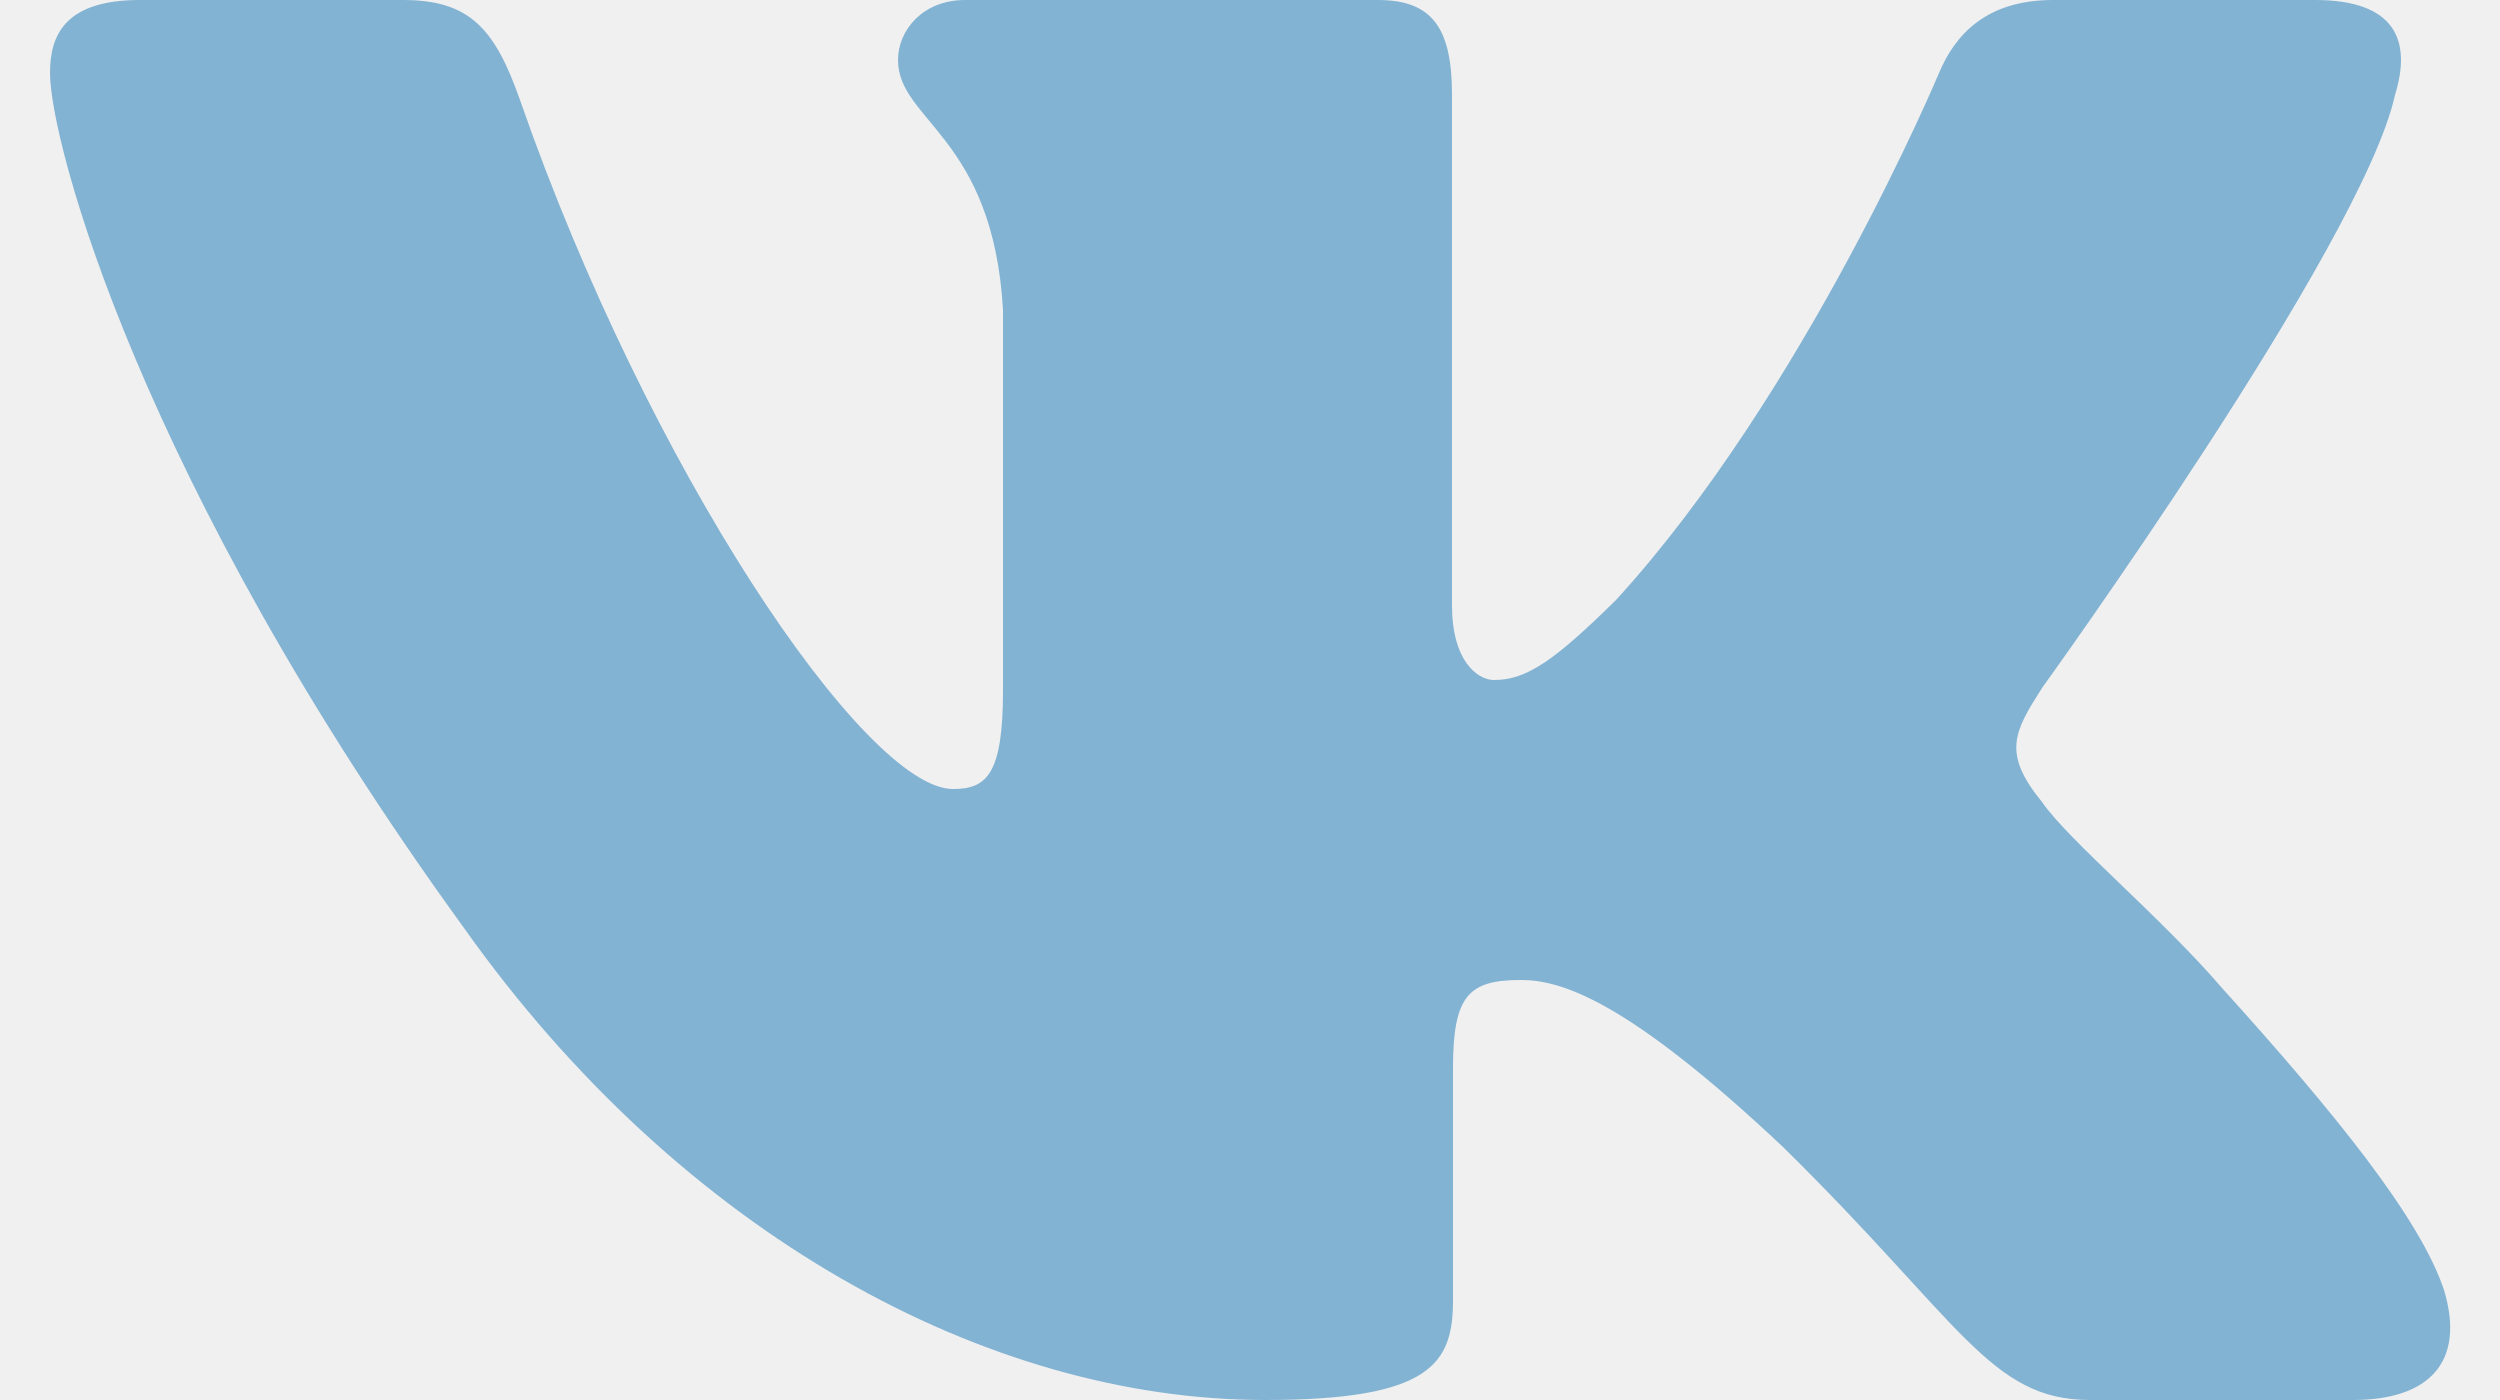
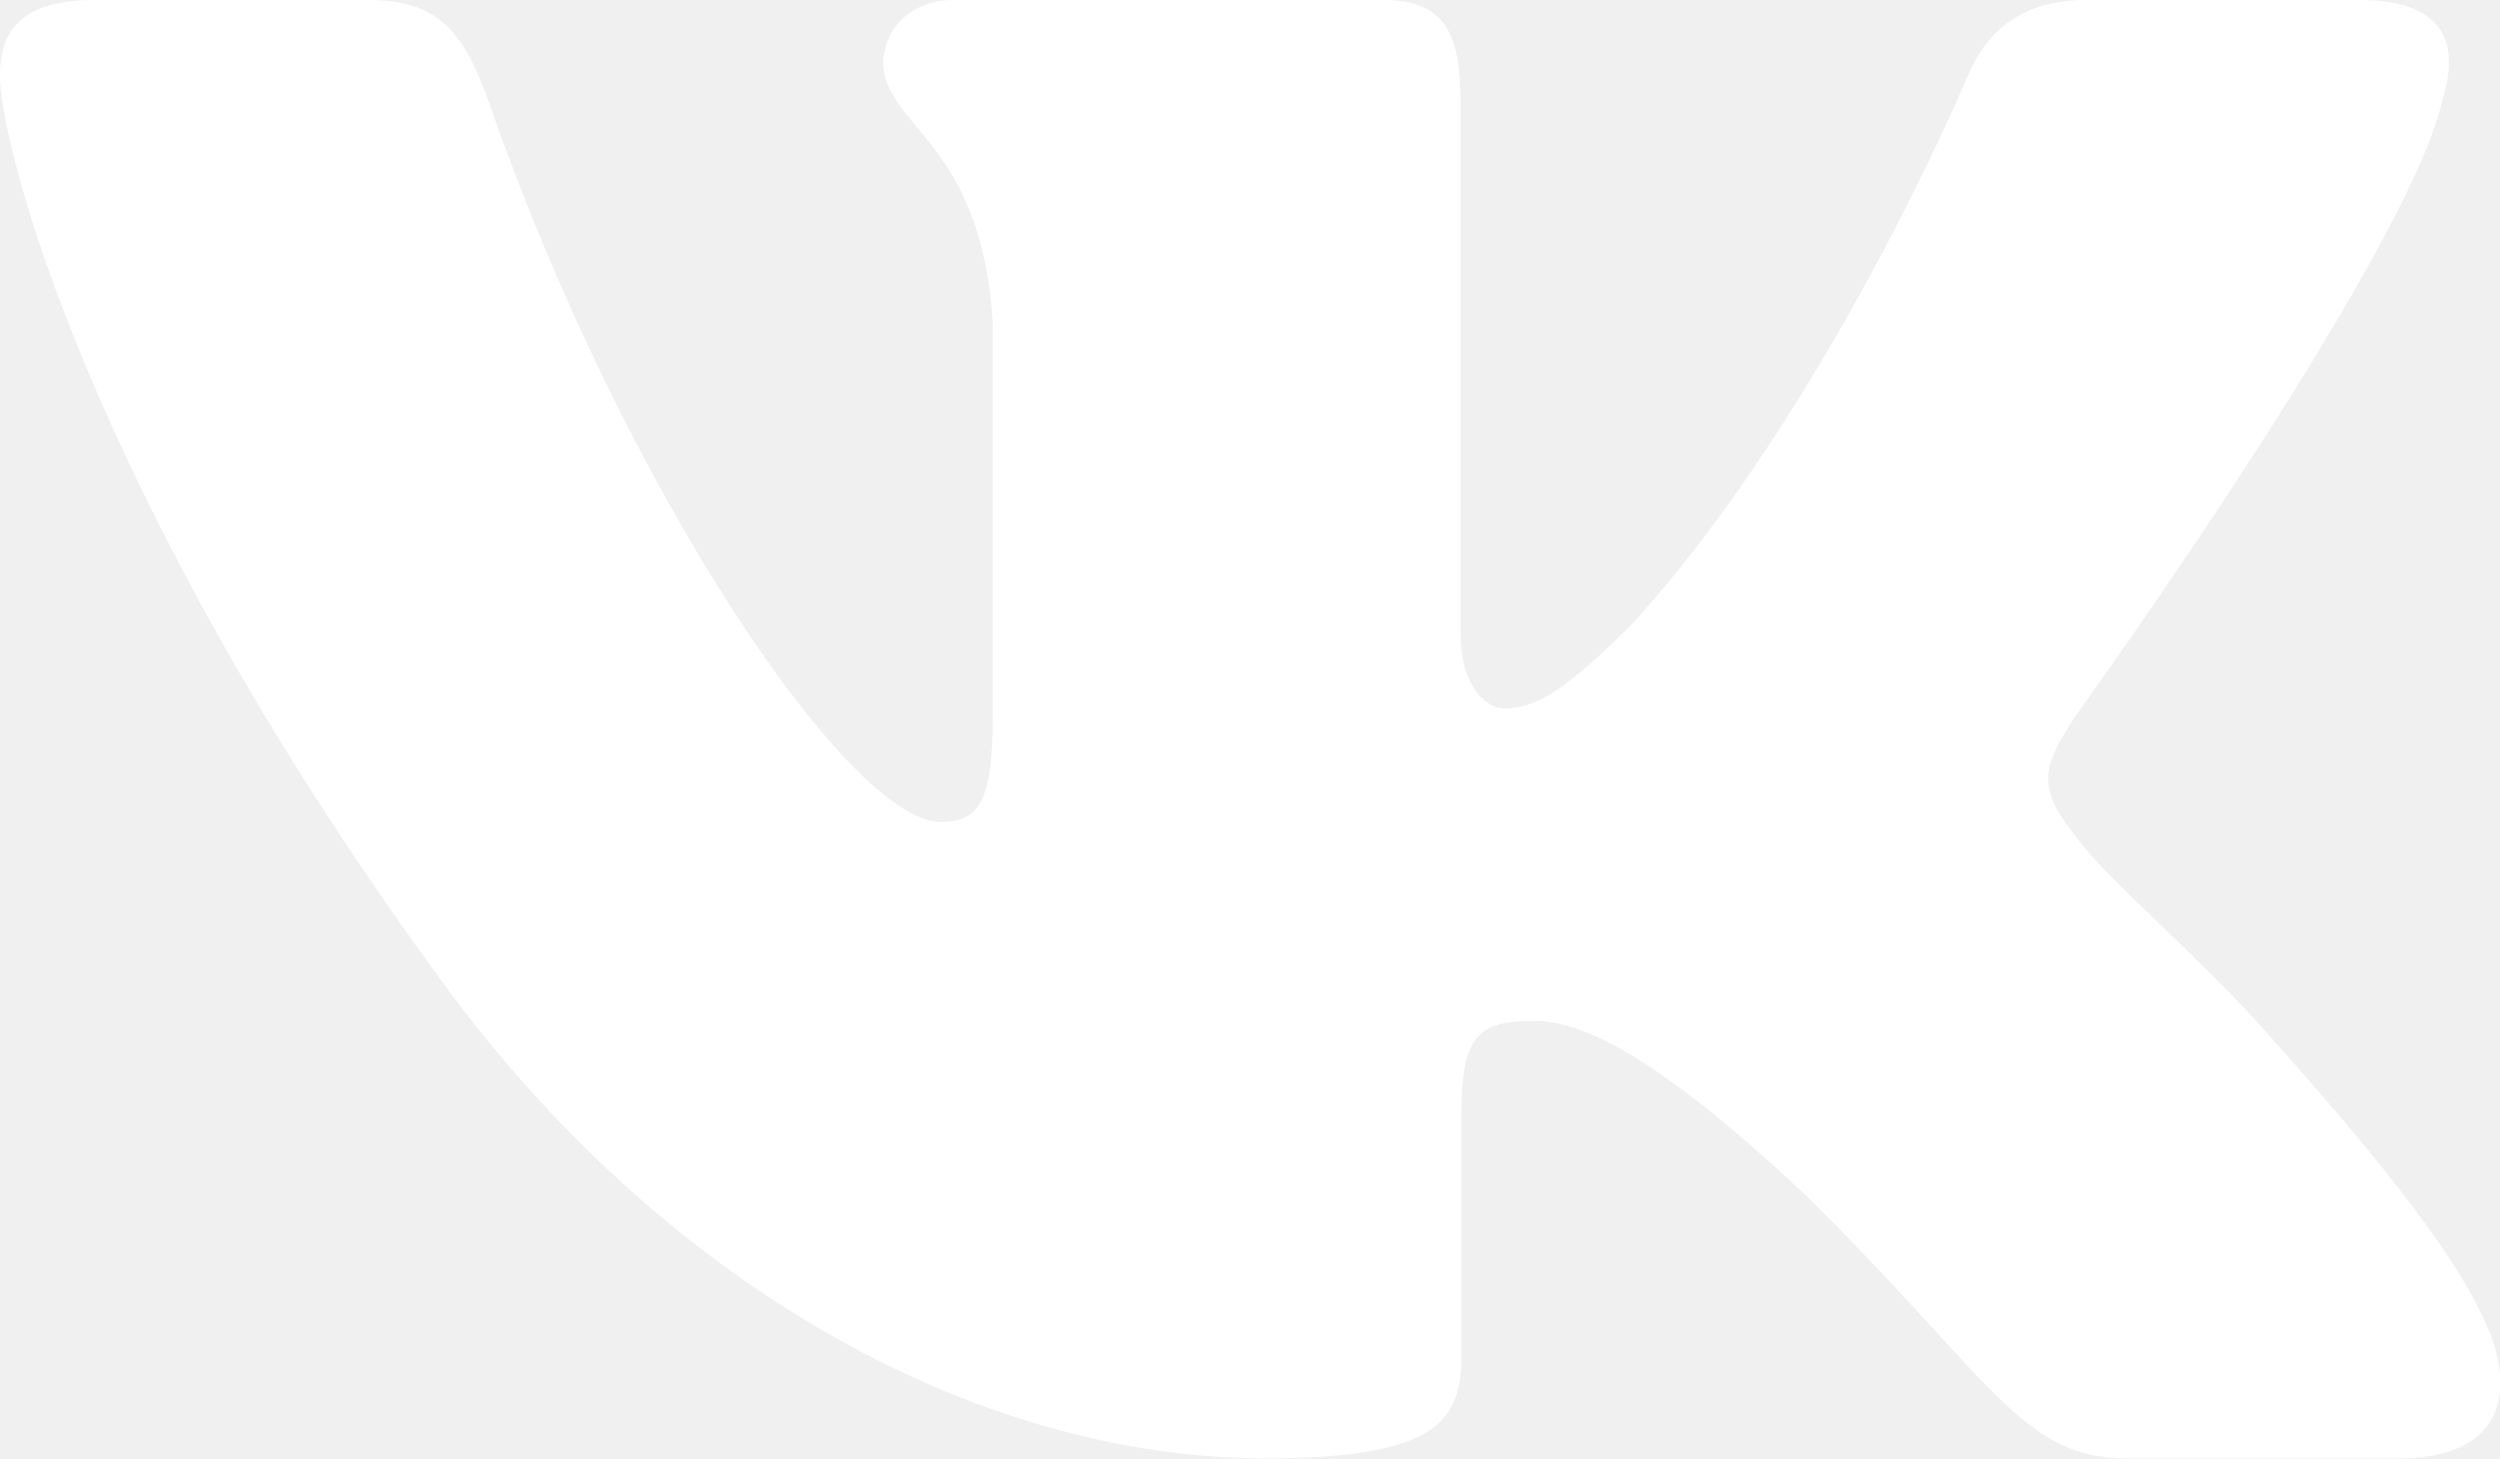
- <svg xmlns="http://www.w3.org/2000/svg" width="25" height="14" viewBox="0 0 25 14" fill="none">
-   <path fill-rule="evenodd" clip-rule="evenodd" d="M23.95.95c.17-.55 0-.95-.8-.95h-2.62c-.67 0-.98.35-1.14.73 0 0-1.34 3.2-3.23 5.27-.61.6-.89.8-1.22.8-.17 0-.42-.2-.42-.74V.95c0-.66-.19-.95-.74-.95H9.65c-.42 0-.67.3-.67.6 0 .61.95.76 1.05 2.5v3.8c0 .84-.16.99-.5.99-.88 0-3.05-3.21-4.33-6.89-.25-.71-.5-1-1.17-1H1.4C.65 0 .5.35.5.73c0 .68.89 4.07 4.14 8.55C6.81 12.34 9.87 14 12.65 14c1.67 0 1.88-.37 1.88-1v-2.32c0-.73.16-.88.68-.88.4 0 1.06.2 2.62 1.67C19.61 13.22 19.9 14 20.9 14h2.63c.75 0 1.13-.37.91-1.1-.24-.72-1.09-1.77-2.22-3.02-.6-.7-1.53-1.47-1.8-1.86-.4-.49-.28-.7 0-1.14 0 0 3.2-4.43 3.53-5.93Z" fill="#83B3D3" />
+ <svg xmlns="http://www.w3.org/2000/svg" width="24" height="14" viewBox="0 0 24 14" fill="none">
+   <path fill-rule="evenodd" clip-rule="evenodd" d="M23.45.95c.17-.55 0-.95-.8-.95h-2.62c-.67 0-.98.35-1.14.73 0 0-1.34 3.2-3.23 5.27-.61.6-.89.8-1.22.8-.17 0-.42-.2-.42-.74V.95c0-.66-.18-.95-.74-.95H9.15c-.42 0-.67.3-.67.6 0 .61.95.76 1.05 2.5v3.8c0 .84-.16.99-.5.99-.88 0-3.05-3.21-4.33-6.89-.25-.71-.5-1-1.17-1H.9C.15 0 0 .35 0 .73c0 .68.89 4.07 4.14 8.55C6.32 12.34 9.38 14 12.15 14c1.67 0 1.88-.37 1.88-1v-2.32c0-.73.16-.88.69-.88.38 0 1.05.2 2.61 1.67C19.11 13.22 19.4 14 20.41 14h2.62c.75 0 1.13-.37.91-1.1-.24-.72-1.09-1.77-2.21-3.02-.62-.7-1.54-1.47-1.81-1.86-.4-.49-.28-.7 0-1.14 0 0 3.2-4.43 3.53-5.93Z" fill="#fff" />
</svg>
